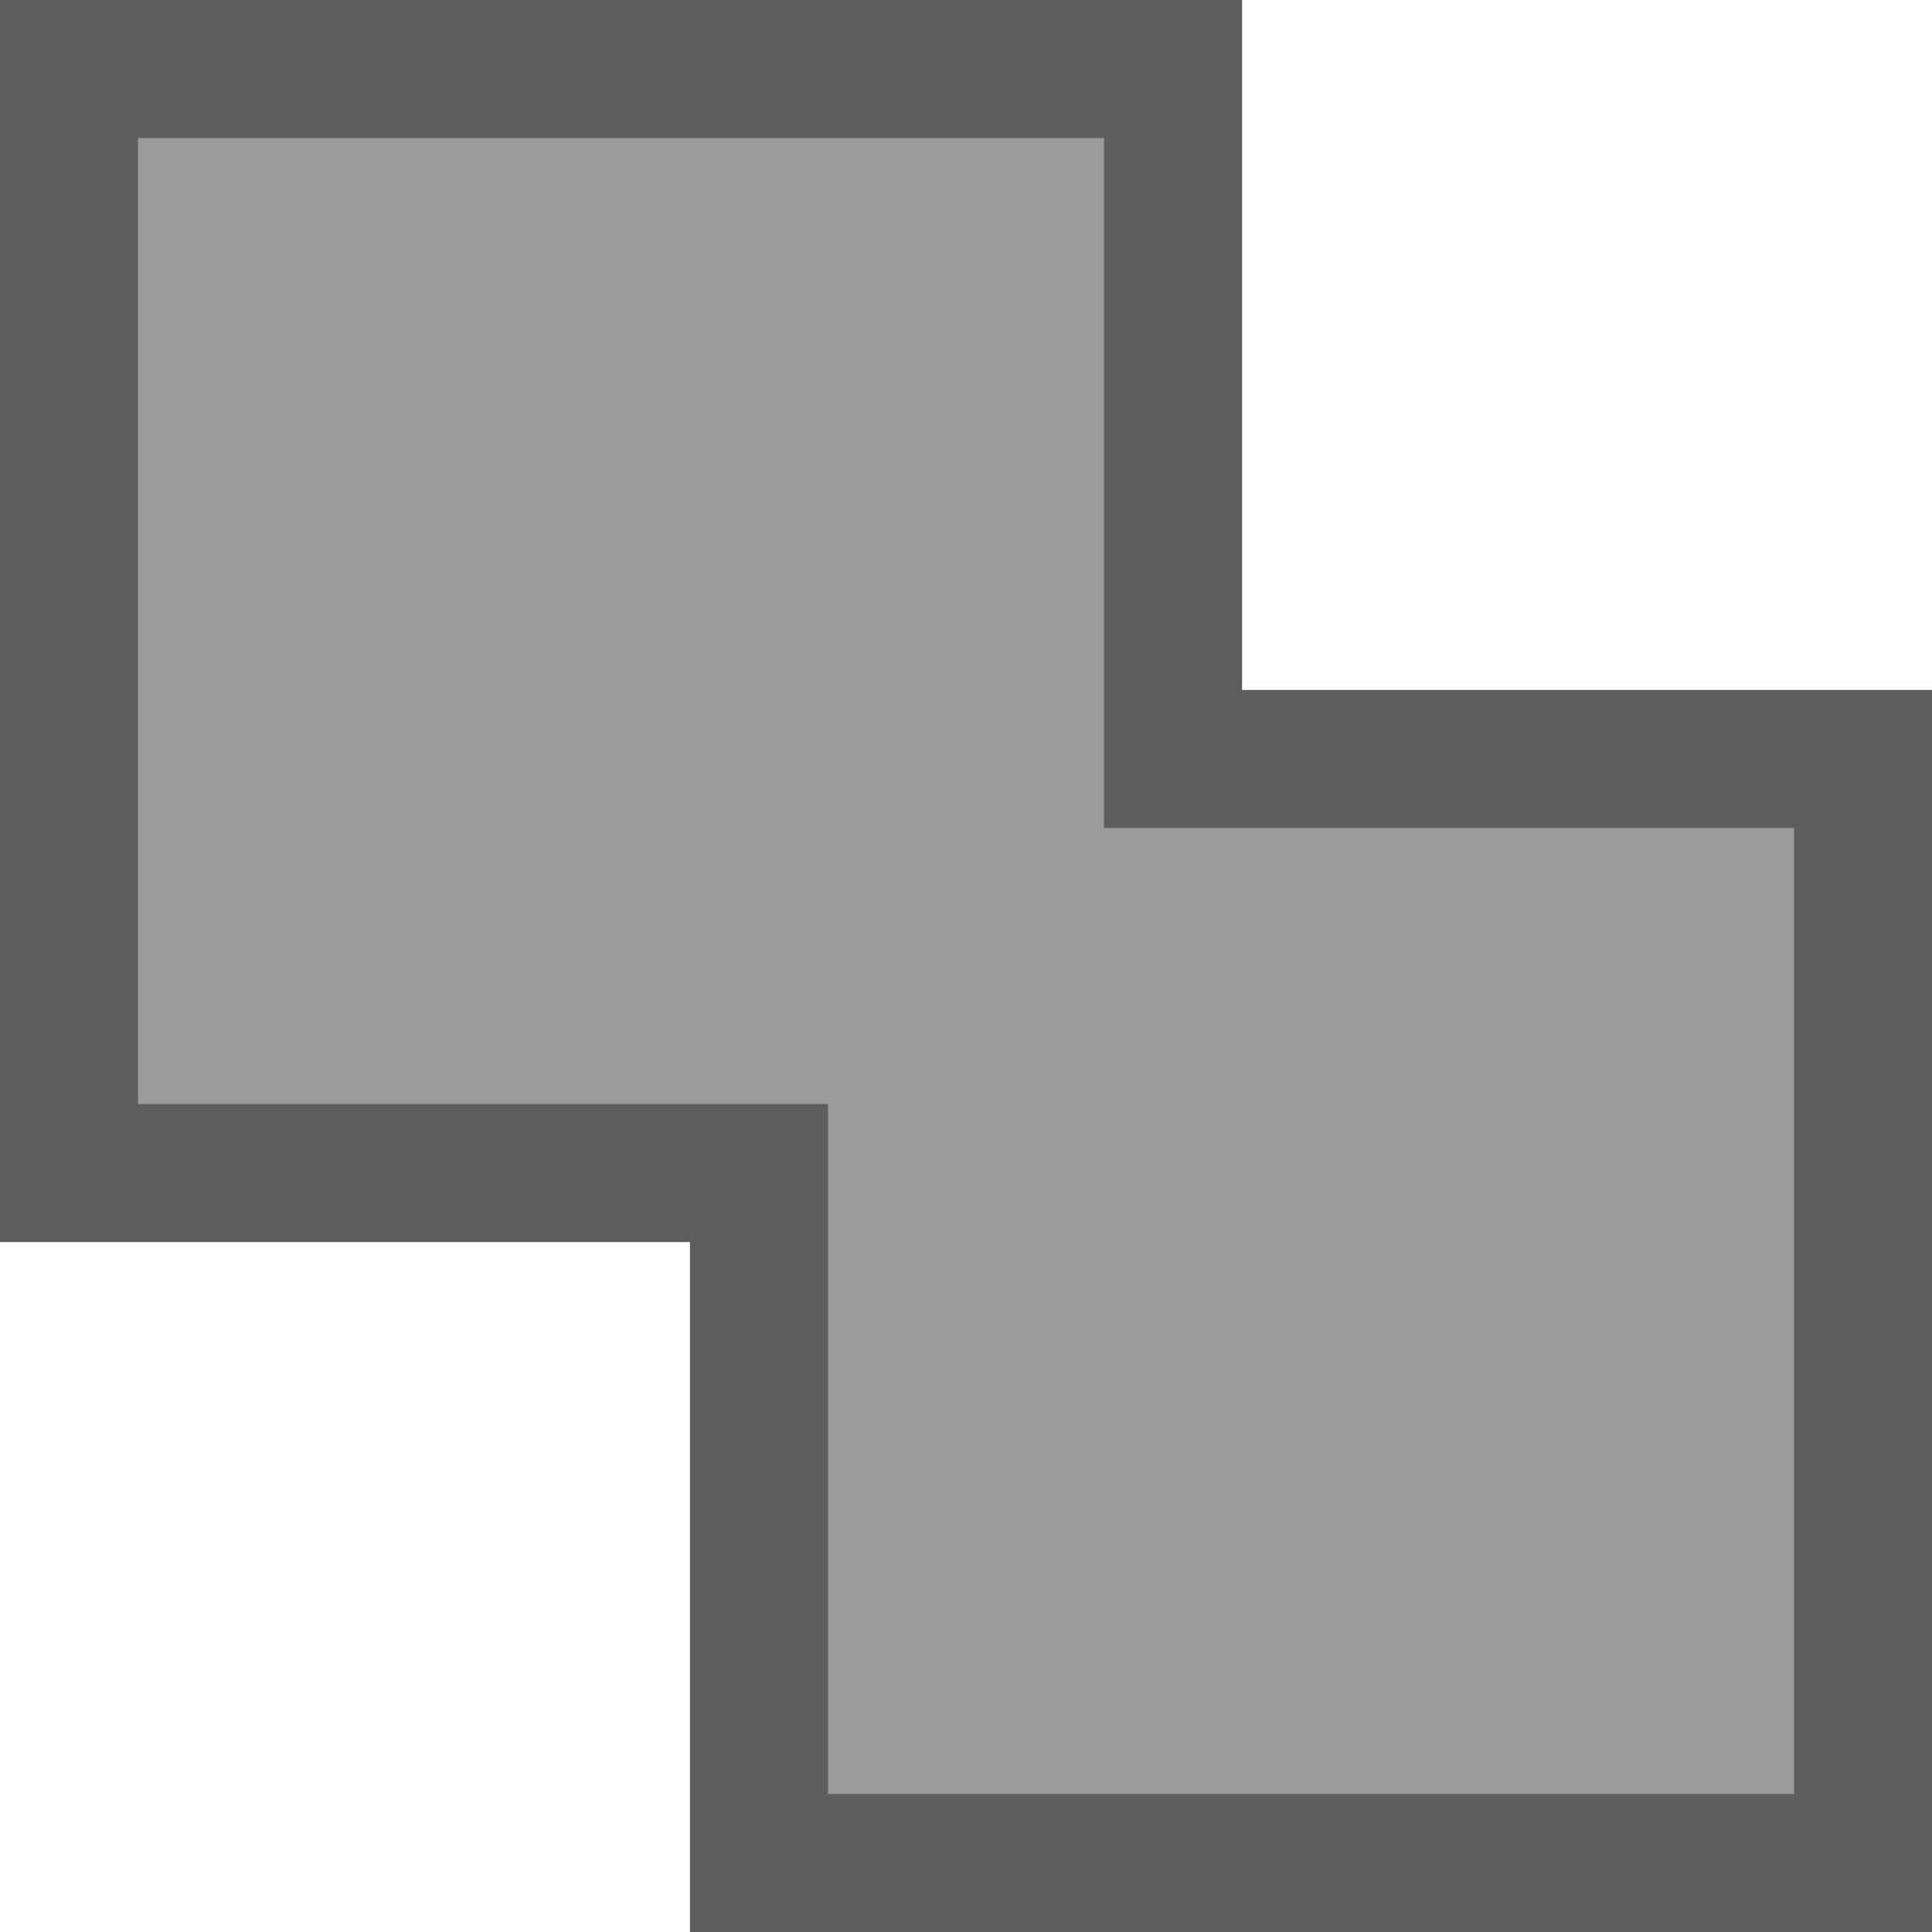
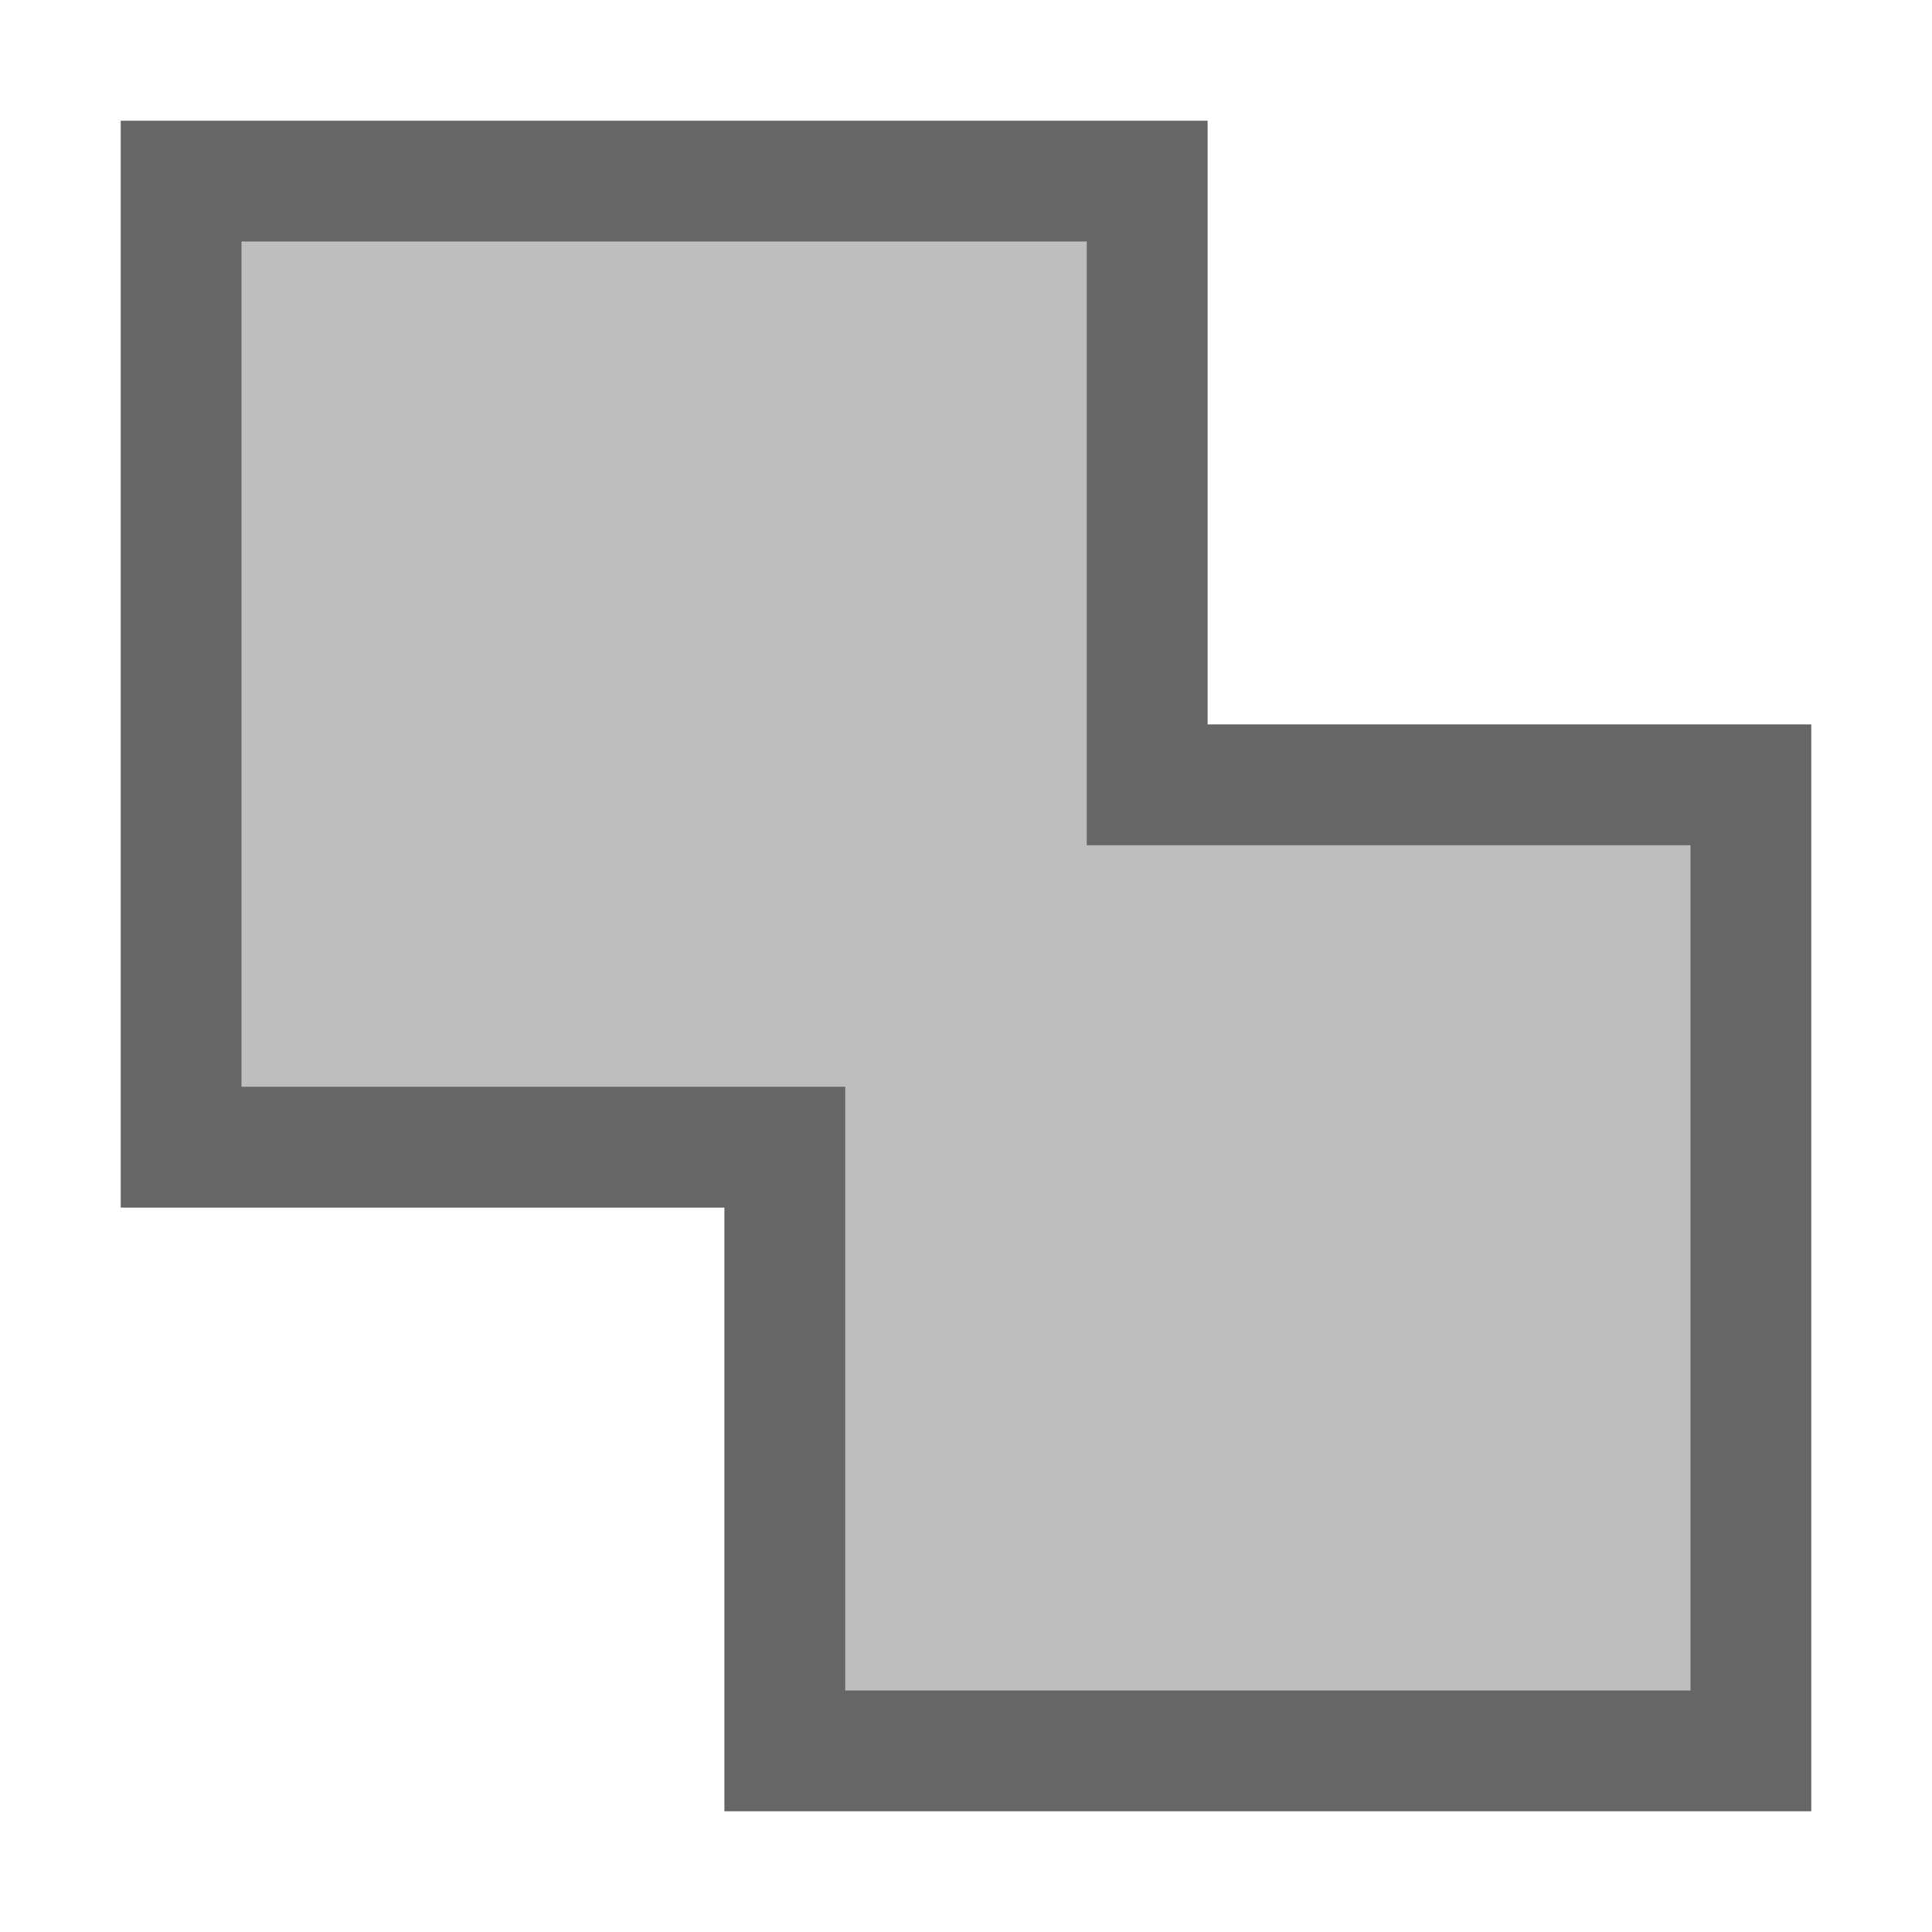
- <svg xmlns="http://www.w3.org/2000/svg" xmlns:xlink="http://www.w3.org/1999/xlink" width="14px" height="14px" viewBox="0 0 14 14" version="1.1">
-   <defs>
-     <path d="M9,5 L9,0 L0,0 L0,9 L5,9 L5,14 L14,14 L14,5 L9,5 Z" id="path-1" />
+ <svg xmlns="http://www.w3.org/2000/svg" xmlns:xlink="http://www.w3.org/1999/xlink" width="16" height="16" viewBox="0 0 16 16" version="1.1" id="svg17">
+   <defs id="defs7">
+     <path d="M 9,5 V 0 H 0 v 9 h 5 v 5 h 9 V 5 Z" id="path-1" />
  </defs>
-   <g id="Icons" stroke="none" stroke-width="1" fill="none" fill-rule="evenodd">
-     <g id="Artboard" transform="translate(-124, -436)">
-       <g id="union" transform="translate(124, 436)">
-         <g id="Combined-Shape">
-           <use fill="#9B9B9B" fill-rule="evenodd" xlink:href="#path-1" />
-           <path stroke="#5E5E5E" stroke-width="1" d="M8.5,0.5 L0.5,0.5 L0.5,8.5 L5.5,8.5 L5.5,13.5 L13.5,13.5 L13.5,5.5 L8.5,5.5 L8.5,0.5 Z" />
-         </g>
-       </g>
-     </g>
-   </g>
+   <use xlink:href="#path-1" id="use9" style="fill:#bebebe;fill-rule:evenodd;stroke:none;stroke-width:1;fill-opacity:1" x="0" y="0" width="100%" height="100%" transform="translate(1,1)" />
+   <path style="color:#000000;font-style:normal;font-variant:normal;font-weight:normal;font-stretch:normal;font-size:medium;line-height:normal;font-family:sans-serif;font-variant-ligatures:normal;font-variant-position:normal;font-variant-caps:normal;font-variant-numeric:normal;font-variant-alternates:normal;font-feature-settings:normal;text-indent:0;text-align:start;text-decoration:none;text-decoration-line:none;text-decoration-style:solid;text-decoration-color:#000000;letter-spacing:normal;word-spacing:normal;text-transform:none;writing-mode:lr-tb;direction:ltr;text-orientation:mixed;dominant-baseline:auto;baseline-shift:baseline;text-anchor:start;white-space:normal;shape-padding:0;clip-rule:nonzero;display:inline;overflow:visible;visibility:visible;opacity:1;isolation:auto;mix-blend-mode:normal;color-interpolation:sRGB;color-interpolation-filters:linearRGB;solid-color:#000000;solid-opacity:1;vector-effect:none;fill:#666666;fill-opacity:1;fill-rule:evenodd;stroke:none;stroke-width:1;stroke-linecap:butt;stroke-linejoin:miter;stroke-miterlimit:4;stroke-dasharray:none;stroke-dashoffset:0;stroke-opacity:1;color-rendering:auto;image-rendering:auto;shape-rendering:auto;text-rendering:auto;enable-background:accumulate" d="m 1,1 v 9 h 5 v 5 h 9 V 6 H 10 V 1 H 9.5 Z m 1,1 h 7 v 5 h 5 v 7 H 7 V 9 H 2 Z" id="path11" />
</svg>
